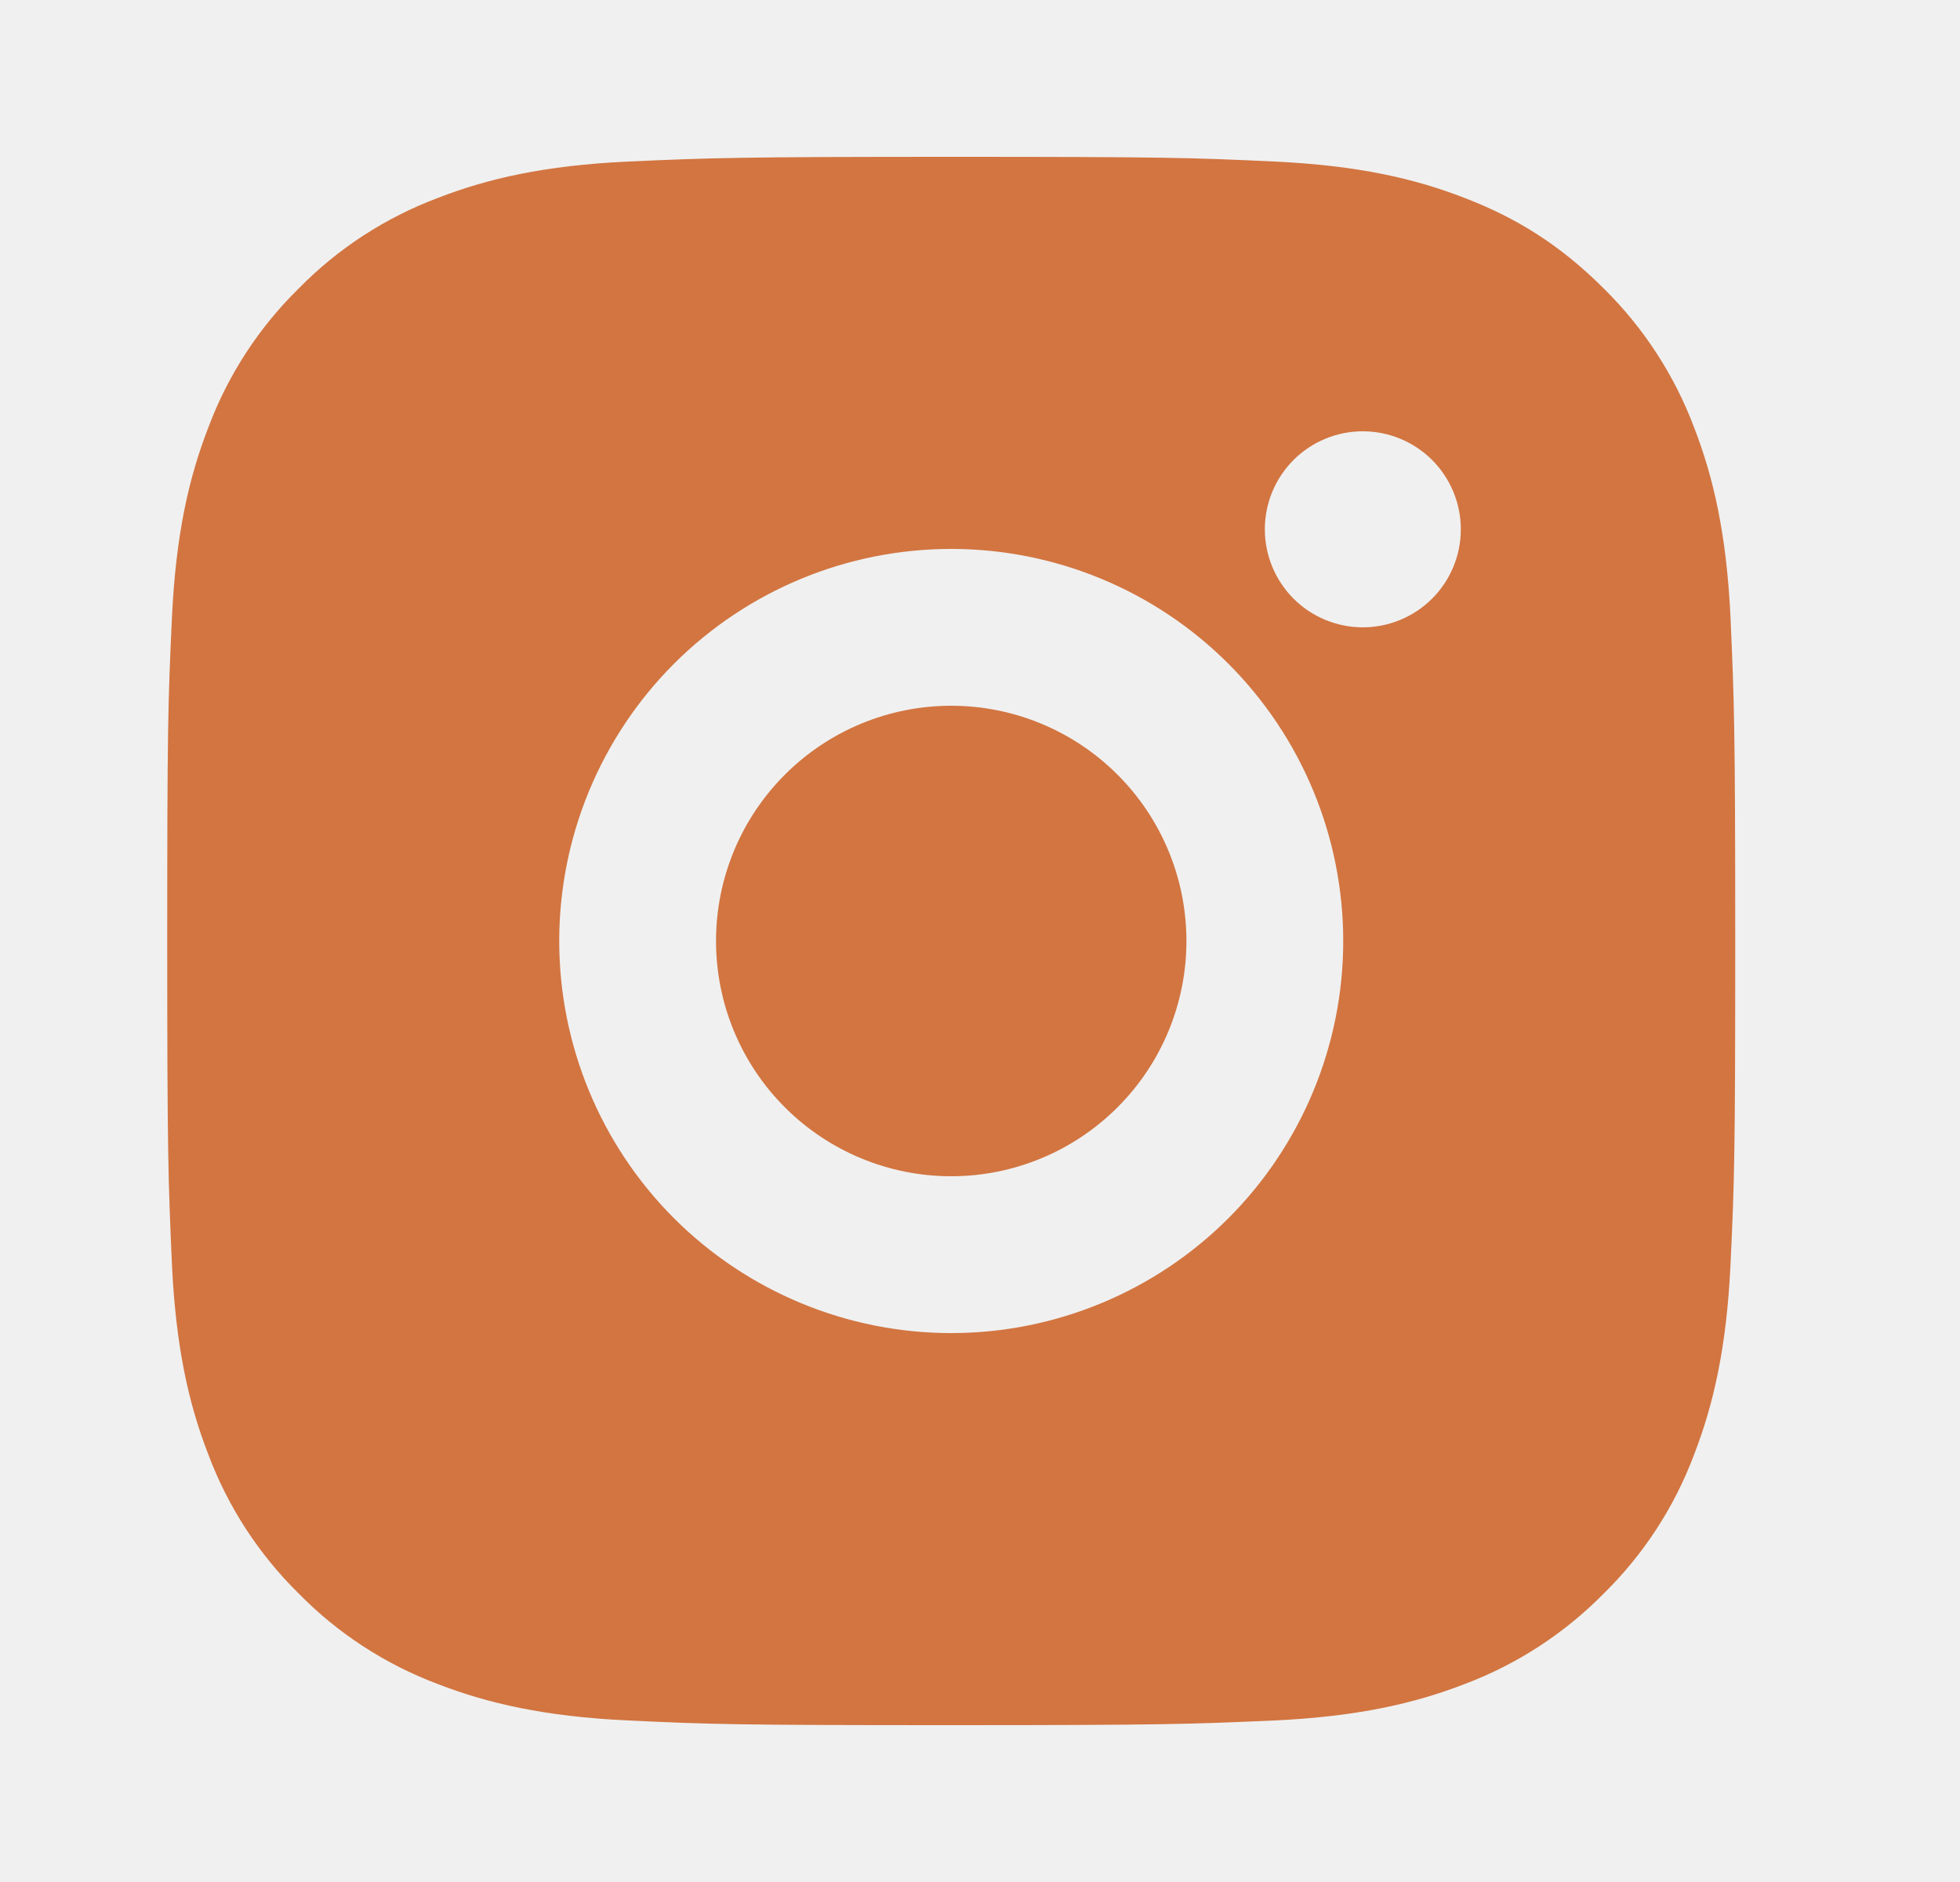
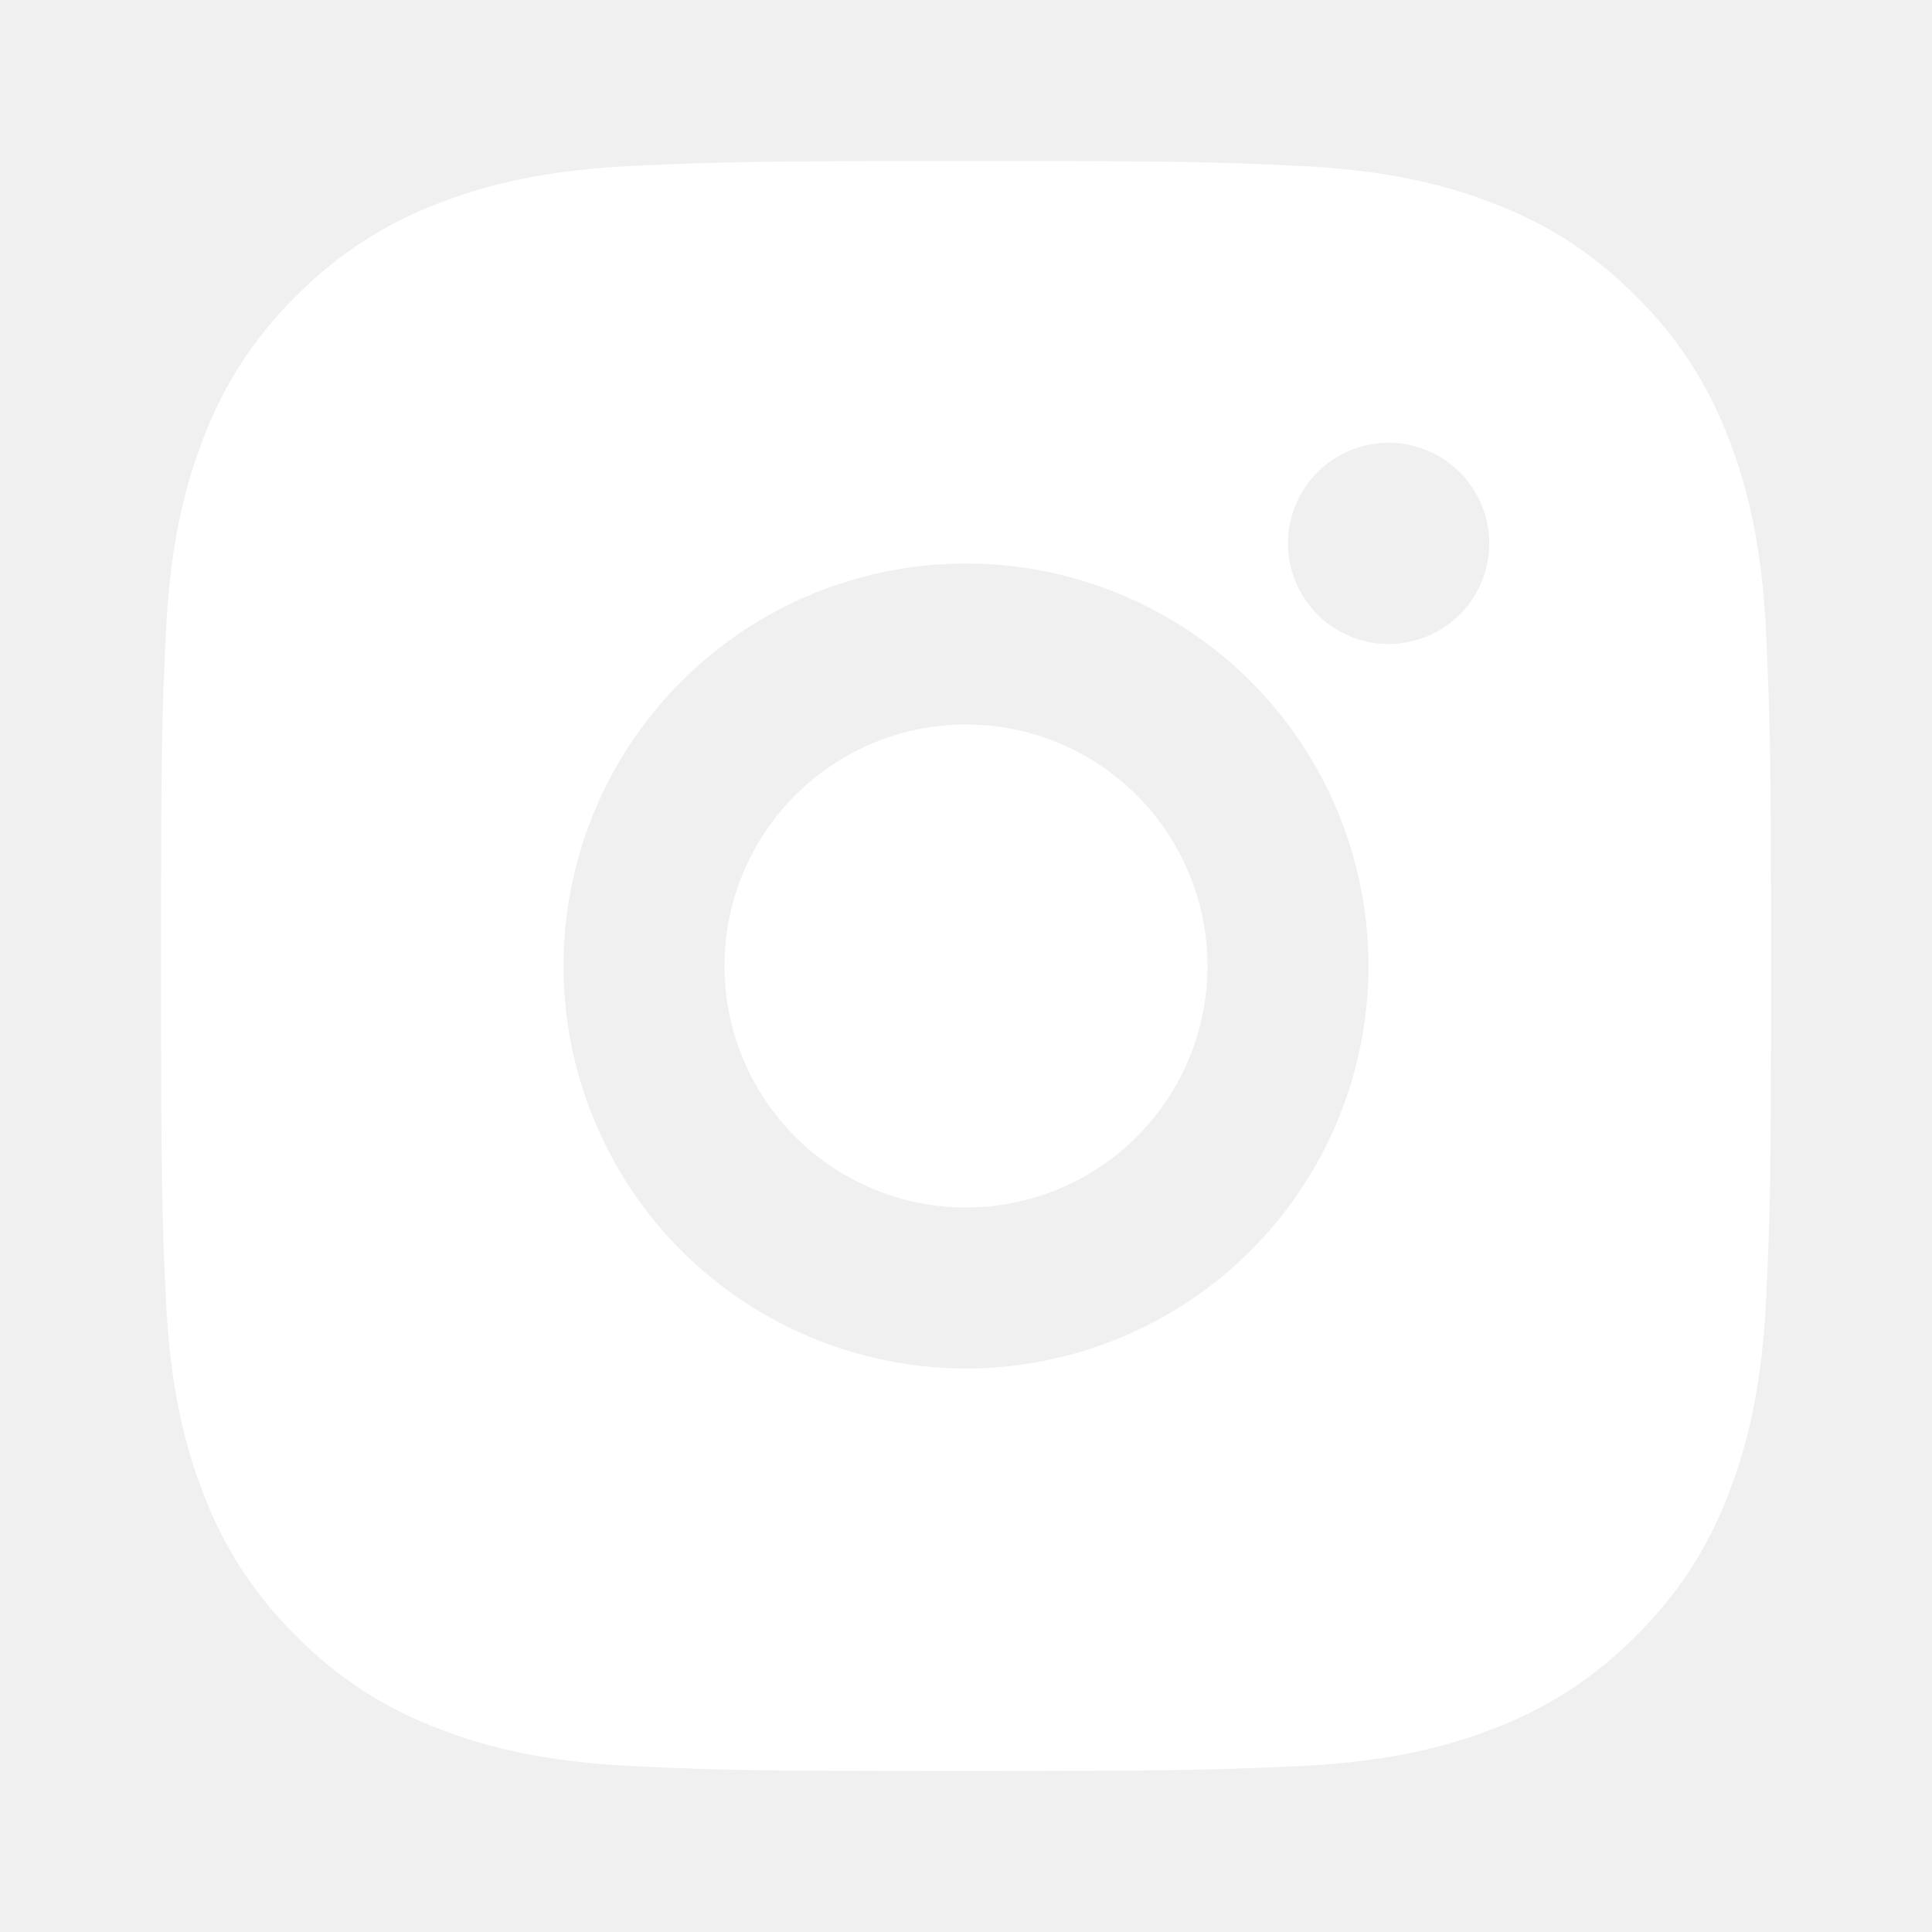
- <svg xmlns="http://www.w3.org/2000/svg" width="25" height="24" viewBox="0 0 25 24" fill="none">
-   <g clip-path="url(#clip0_4840_1448)">
-     <path d="M12.133 2C14.85 2 15.189 2.01 16.255 2.06C17.32 2.11 18.045 2.277 18.683 2.525C19.343 2.779 19.899 3.123 20.455 3.678C20.963 4.178 21.357 4.783 21.608 5.45C21.855 6.087 22.023 6.813 22.073 7.878C22.12 8.944 22.133 9.283 22.133 12C22.133 14.717 22.123 15.056 22.073 16.122C22.023 17.187 21.855 17.912 21.608 18.55C21.358 19.218 20.964 19.823 20.455 20.322C19.955 20.83 19.35 21.224 18.683 21.475C18.046 21.722 17.32 21.89 16.255 21.94C15.189 21.987 14.85 22 12.133 22C9.416 22 9.077 21.99 8.011 21.94C6.946 21.89 6.221 21.722 5.583 21.475C4.915 21.224 4.31 20.831 3.811 20.322C3.302 19.822 2.909 19.218 2.658 18.55C2.41 17.913 2.243 17.187 2.193 16.122C2.146 15.056 2.133 14.717 2.133 12C2.133 9.283 2.143 8.944 2.193 7.878C2.243 6.812 2.41 6.088 2.658 5.45C2.908 4.782 3.302 4.177 3.811 3.678C4.31 3.169 4.915 2.776 5.583 2.525C6.221 2.277 6.945 2.11 8.011 2.06C9.077 2.013 9.416 2 12.133 2ZM12.133 7C10.807 7 9.535 7.527 8.597 8.464C7.66 9.402 7.133 10.674 7.133 12C7.133 13.326 7.66 14.598 8.597 15.536C9.535 16.473 10.807 17 12.133 17C13.459 17 14.731 16.473 15.668 15.536C16.606 14.598 17.133 13.326 17.133 12C17.133 10.674 16.606 9.402 15.668 8.464C14.731 7.527 13.459 7 12.133 7ZM18.633 6.75C18.633 6.418 18.501 6.101 18.267 5.866C18.032 5.632 17.714 5.5 17.383 5.5C17.051 5.5 16.733 5.632 16.499 5.866C16.265 6.101 16.133 6.418 16.133 6.75C16.133 7.082 16.265 7.399 16.499 7.634C16.733 7.868 17.051 8 17.383 8C17.714 8 18.032 7.868 18.267 7.634C18.501 7.399 18.633 7.082 18.633 6.75ZM12.133 9C12.928 9 13.691 9.316 14.254 9.879C14.817 10.441 15.133 11.204 15.133 12C15.133 12.796 14.817 13.559 14.254 14.121C13.691 14.684 12.928 15 12.133 15C11.337 15 10.574 14.684 10.011 14.121C9.449 13.559 9.133 12.796 9.133 12C9.133 11.204 9.449 10.441 10.011 9.879C10.574 9.316 11.337 9 12.133 9Z" fill="#D27541" />
+ <svg xmlns="http://www.w3.org/2000/svg" width="24" height="24" viewBox="0 0 24 24" fill="none">
+   <g clip-path="url(#clip0_4225_1286)">
+     <path d="M12 2C14.717 2 15.056 2.01 16.122 2.06C17.187 2.11 17.912 2.277 18.55 2.525C19.21 2.779 19.766 3.123 20.322 3.678C20.831 4.178 21.224 4.783 21.475 5.45C21.722 6.087 21.89 6.813 21.94 7.878C21.987 8.944 22 9.283 22 12C22 14.717 21.99 15.056 21.94 16.122C21.89 17.187 21.722 17.912 21.475 18.55C21.225 19.218 20.831 19.823 20.322 20.322C19.822 20.83 19.217 21.224 18.55 21.475C17.913 21.722 17.187 21.89 16.122 21.94C15.056 21.987 14.717 22 12 22C9.283 22 8.944 21.99 7.878 21.94C6.813 21.89 6.088 21.722 5.45 21.475C4.782 21.224 4.178 20.831 3.678 20.322C3.169 19.822 2.776 19.218 2.525 18.55C2.277 17.913 2.11 17.187 2.06 16.122C2.013 15.056 2 14.717 2 12C2 9.283 2.01 8.944 2.06 7.878C2.11 6.812 2.277 6.088 2.525 5.45C2.775 4.782 3.169 4.177 3.678 3.678C4.178 3.169 4.782 2.776 5.45 2.525C6.088 2.277 6.812 2.11 7.878 2.06C8.944 2.013 9.283 2 12 2ZM12 7C10.674 7 9.402 7.527 8.464 8.464C7.527 9.402 7 10.674 7 12C7 13.326 7.527 14.598 8.464 15.536C9.402 16.473 10.674 17 12 17C13.326 17 14.598 16.473 15.536 15.536C16.473 14.598 17 13.326 17 12C17 10.674 16.473 9.402 15.536 8.464C14.598 7.527 13.326 7 12 7ZM18.5 6.75C18.5 6.418 18.368 6.101 18.134 5.866C17.899 5.632 17.581 5.5 17.25 5.5C16.919 5.5 16.601 5.632 16.366 5.866C16.132 6.101 16 6.418 16 6.75C16 7.082 16.132 7.399 16.366 7.634C16.601 7.868 16.919 8 17.25 8C17.581 8 17.899 7.868 18.134 7.634C18.368 7.399 18.5 7.082 18.5 6.75ZM12 9C12.796 9 13.559 9.316 14.121 9.879C14.684 10.441 15 11.204 15 12C15 12.796 14.684 13.559 14.121 14.121C13.559 14.684 12.796 15 12 15C11.204 15 10.441 14.684 9.879 14.121C9.316 13.559 9 12.796 9 12C9 11.204 9.316 10.441 9.879 9.879C10.441 9.316 11.204 9 12 9Z" fill="white" />
  </g>
  <defs>
-     <clipPath id="clip0_4840_1448">
-       <rect width="24" height="24" fill="white" transform="translate(0.132812)" />
+     <clipPath id="clip0_4225_1286">
+       <rect width="24" height="24" fill="white" />
    </clipPath>
  </defs>
</svg>
